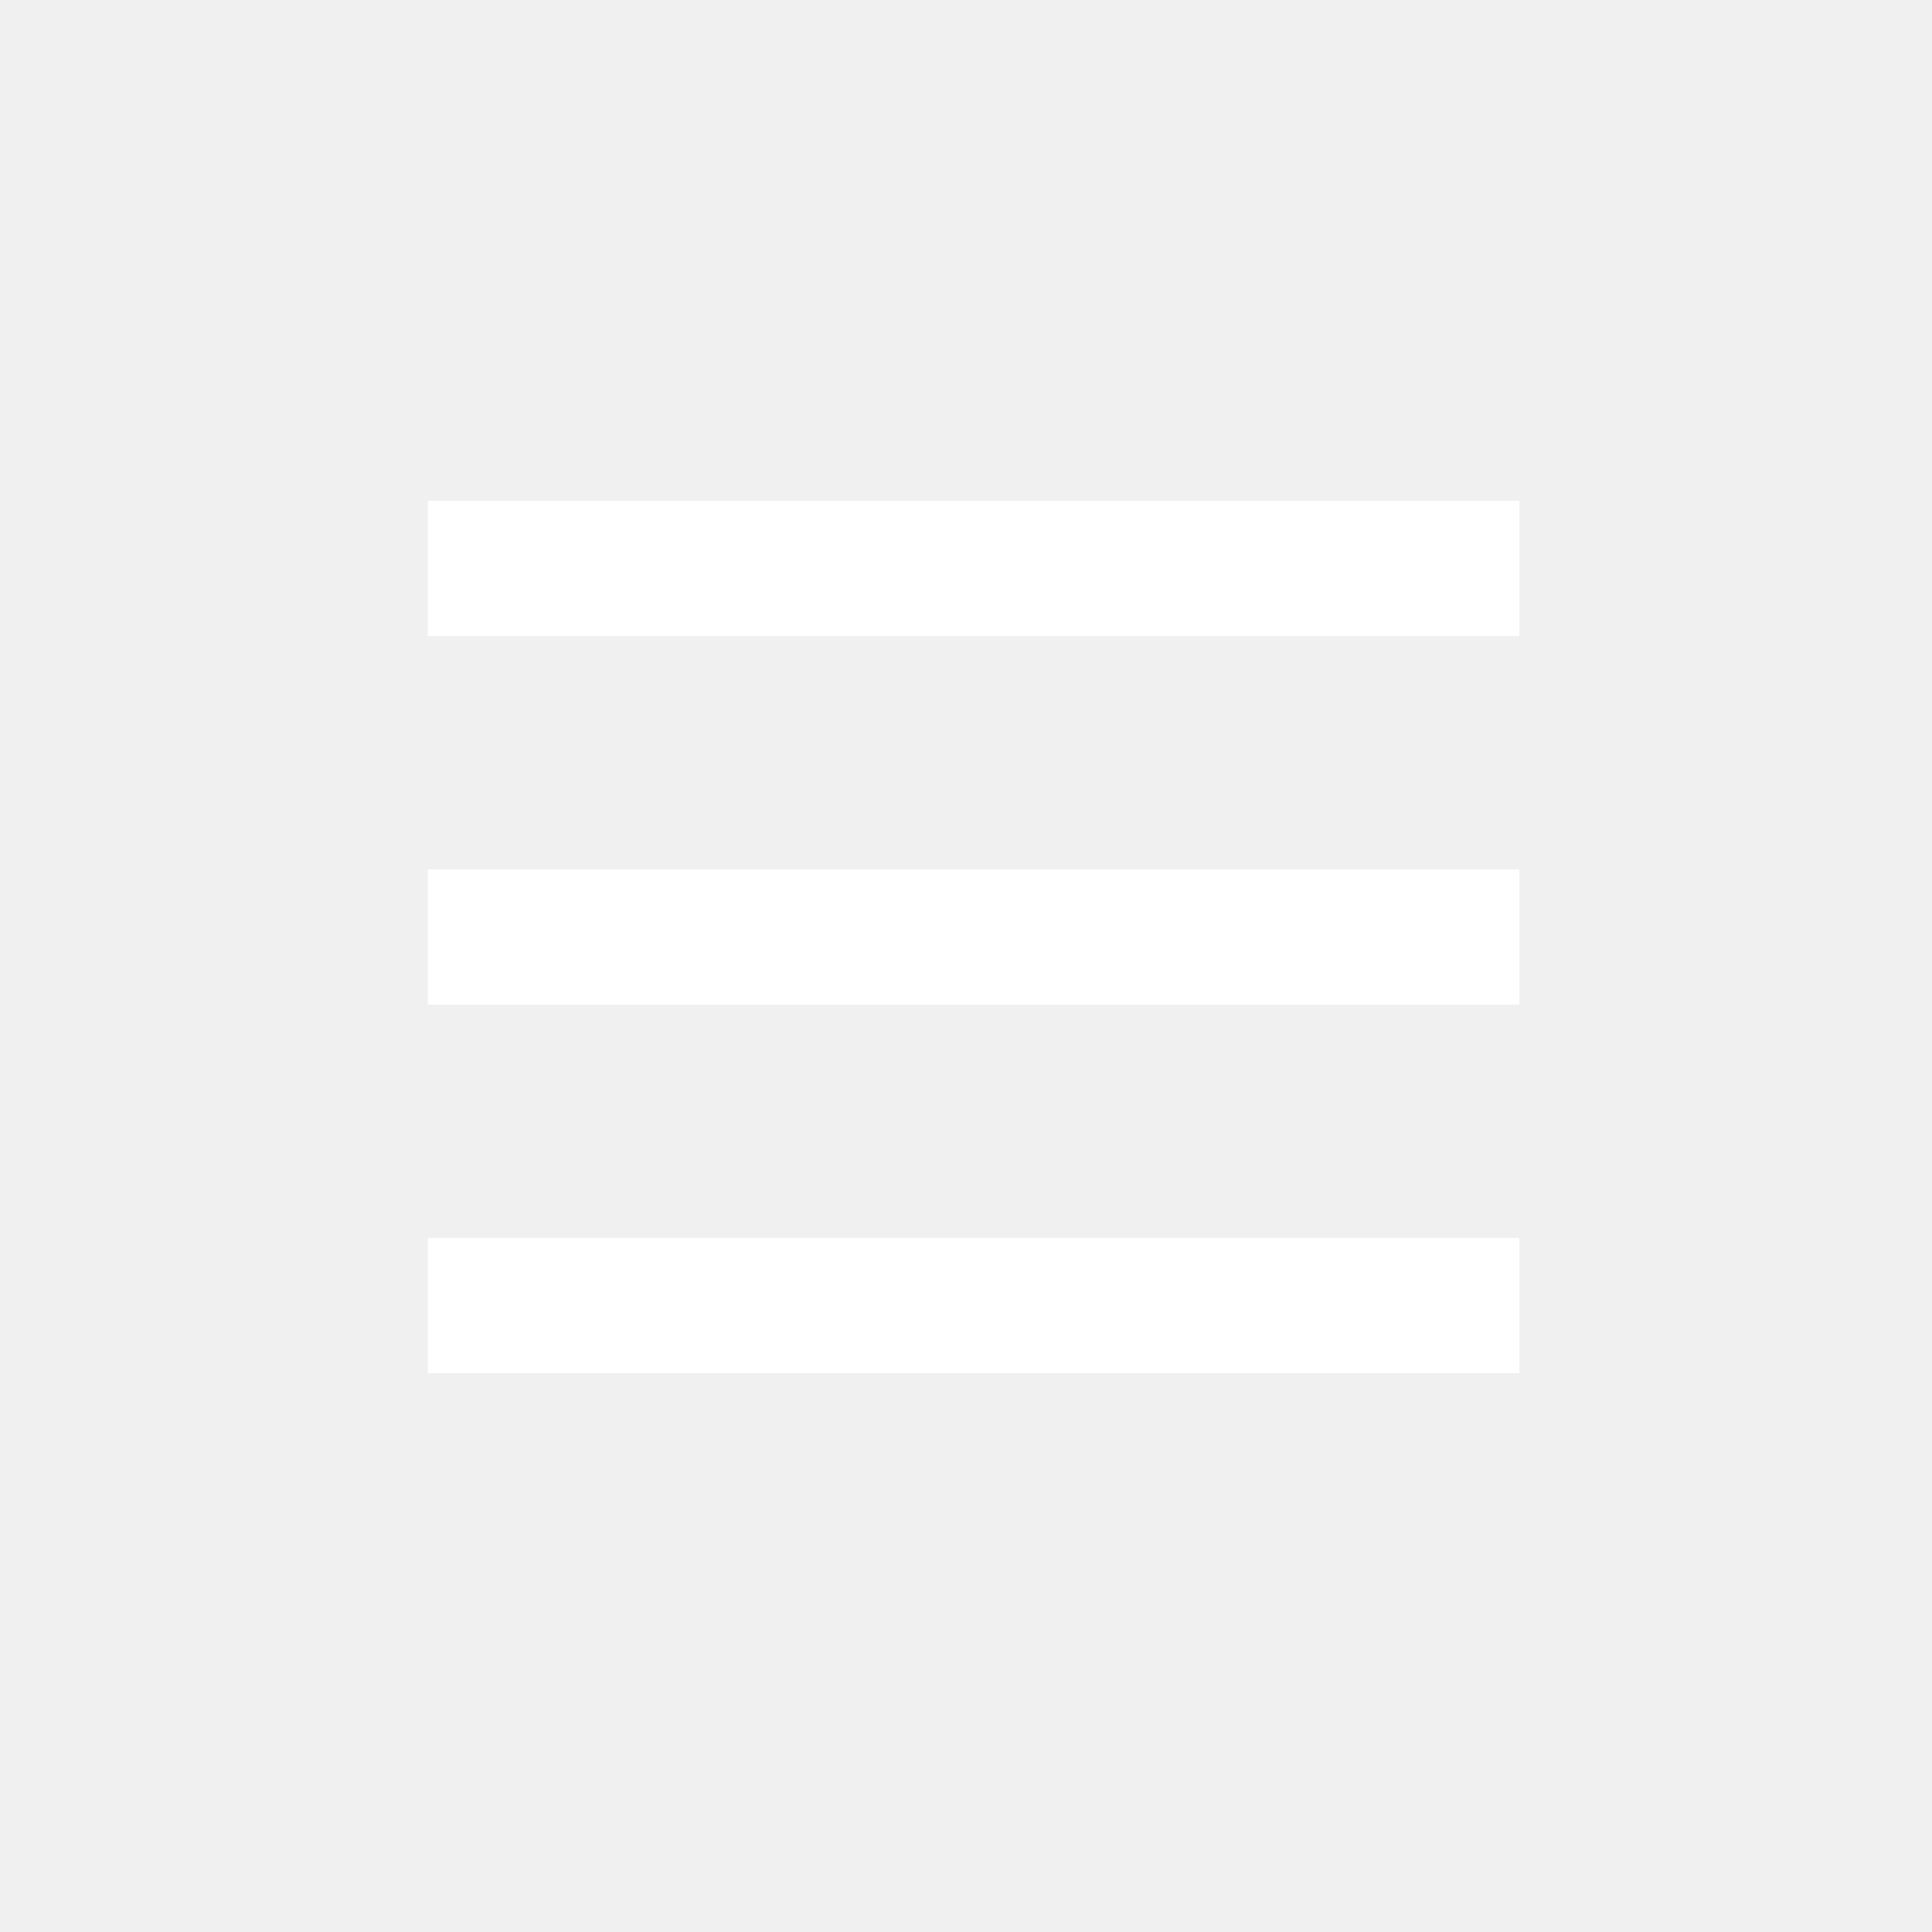
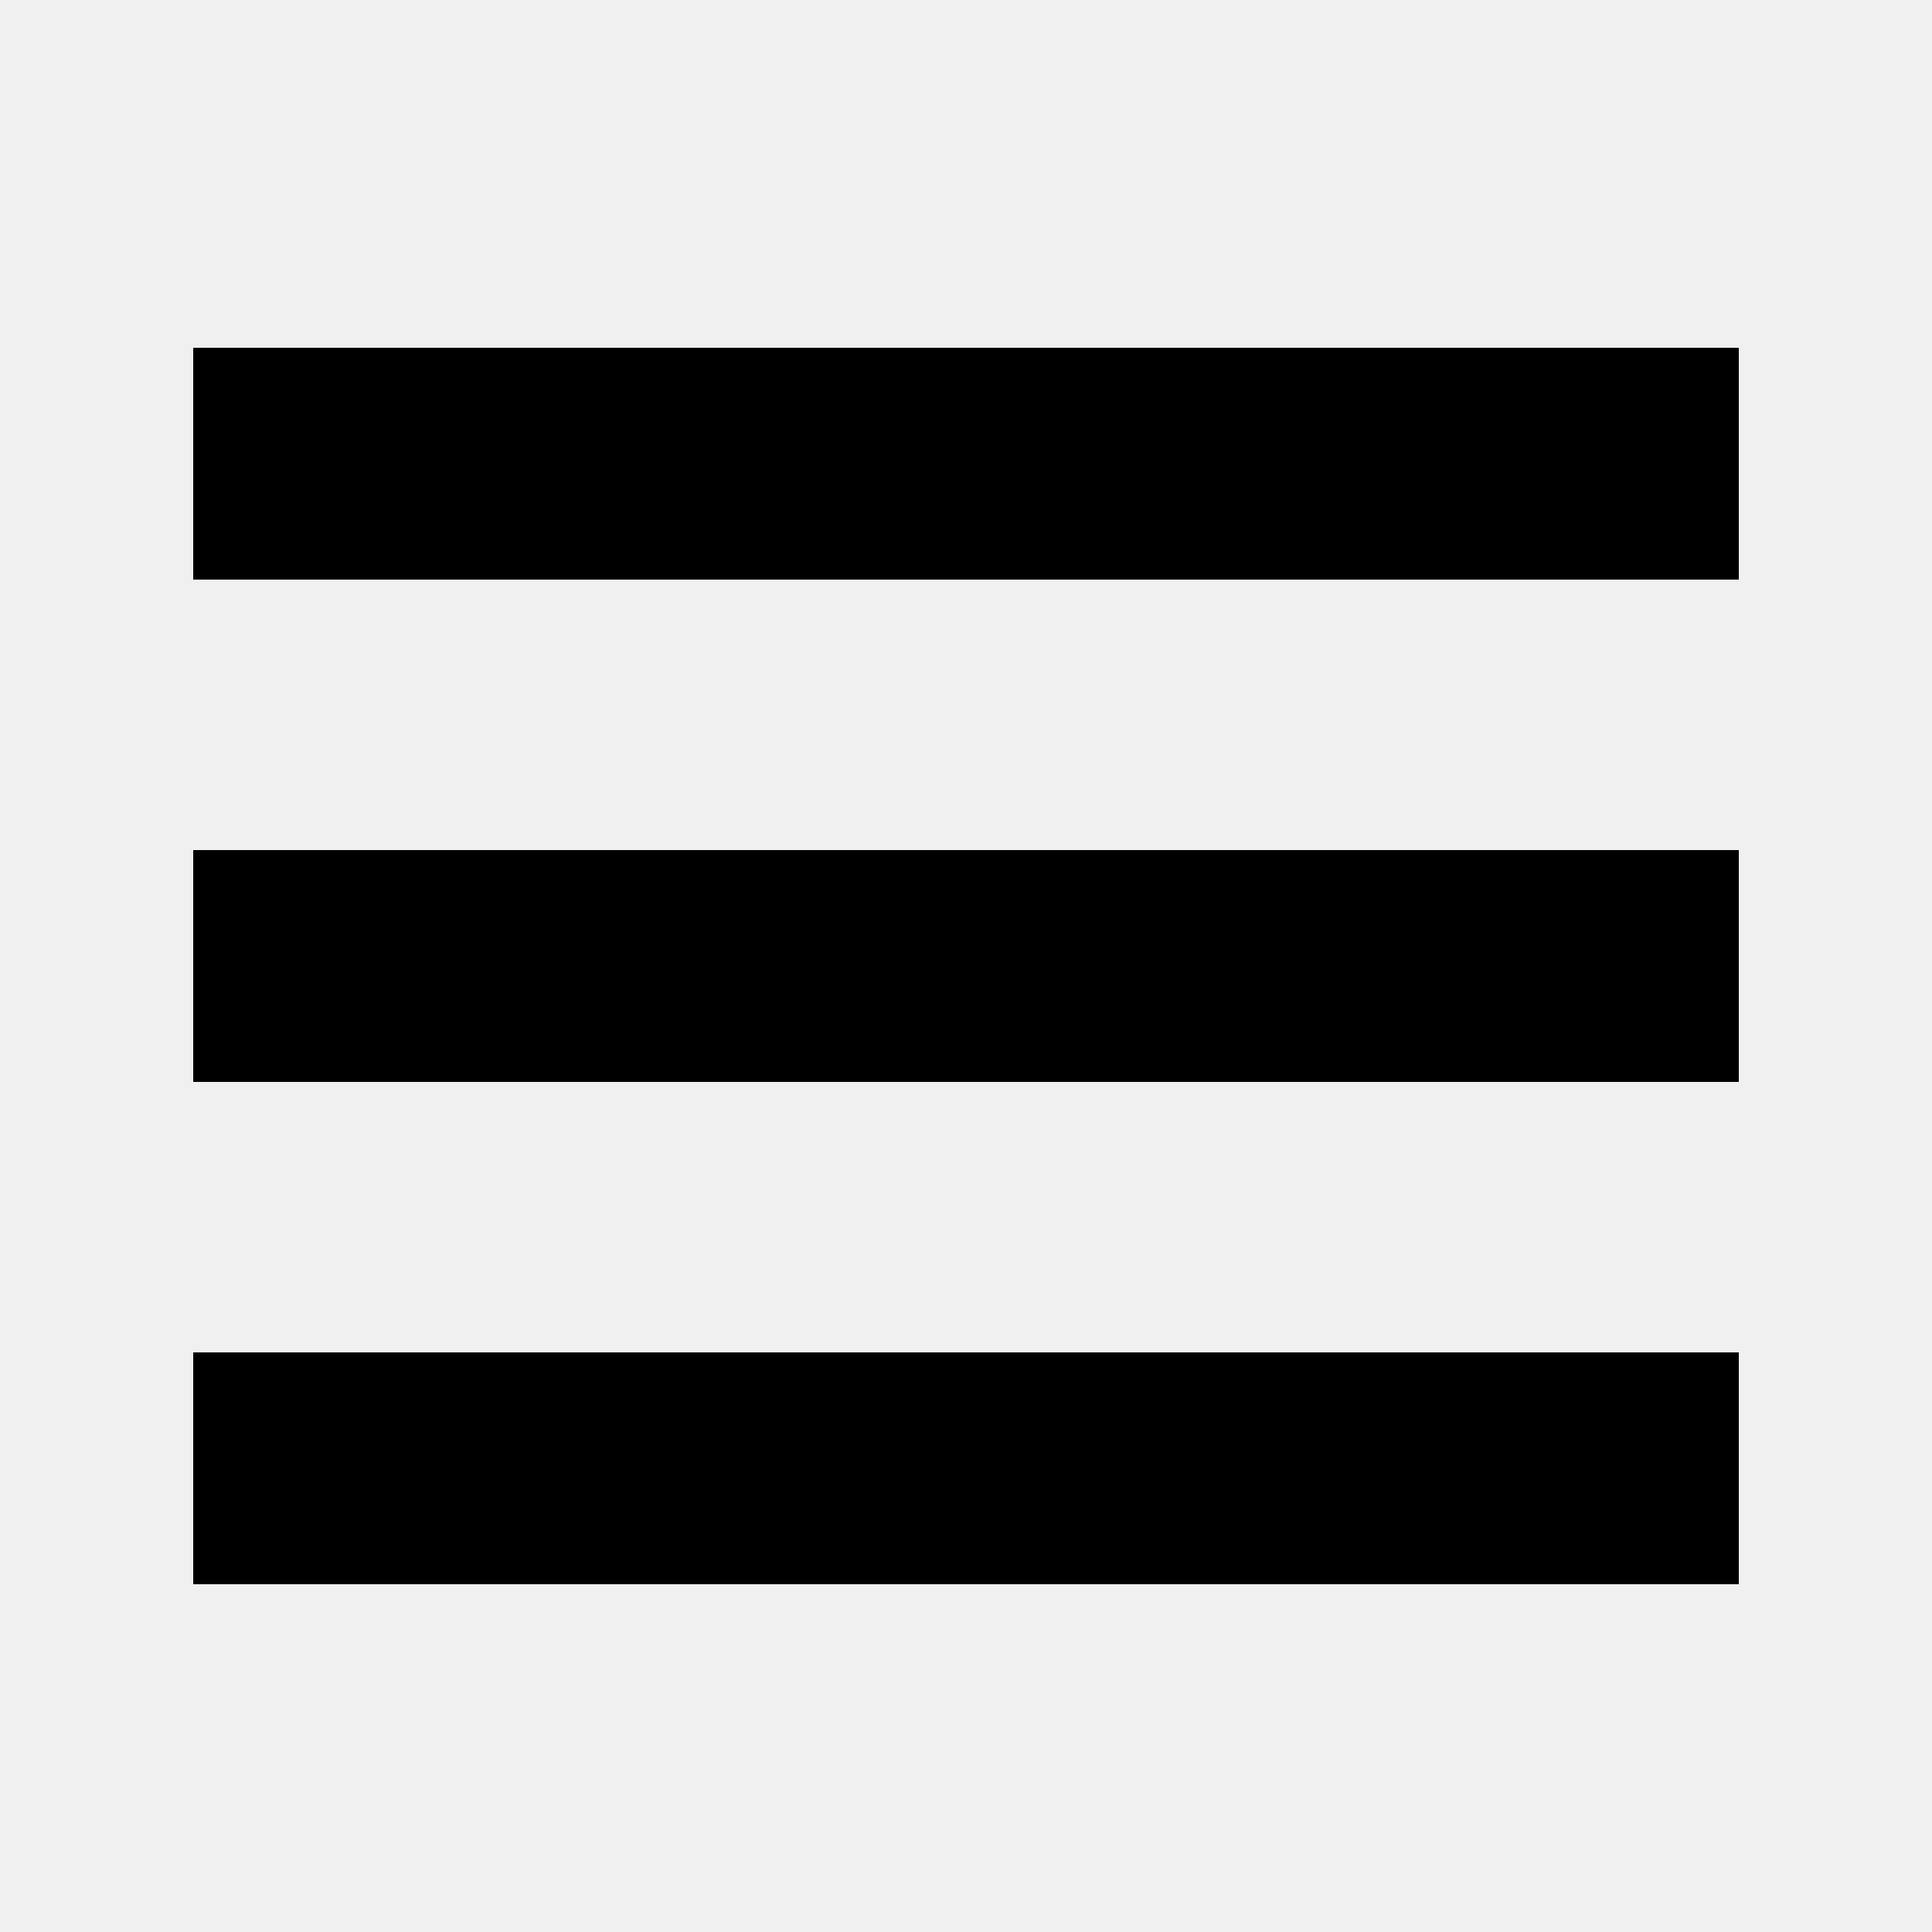
- <svg xmlns="http://www.w3.org/2000/svg" fill="#FFFFFF" width="100pt" height="100pt" version="1.1" viewBox="0 0 100 100">
-   <g>
-     <path d="m22.141 25.922h56.5v7h-56.5z" />
-     <path d="m22.141 45h56.5v7h-56.5z" />
-     <path d="m22.141 64.078h56.5v7h-56.5z" />
-   </g>
+ <svg xmlns="http://www.w3.org/2000/svg" id="hamburger" width="100px" height="100px" version="1.1" viewBox="0 0 100 100">
+   <rect class="bar" x="10" y="18" width="80" height="12" />
+   <rect class="bar" x="10" y="44" width="80" height="12" />
+   <rect class="bar" x="10" y="70" width="80" height="12" />
</svg>
